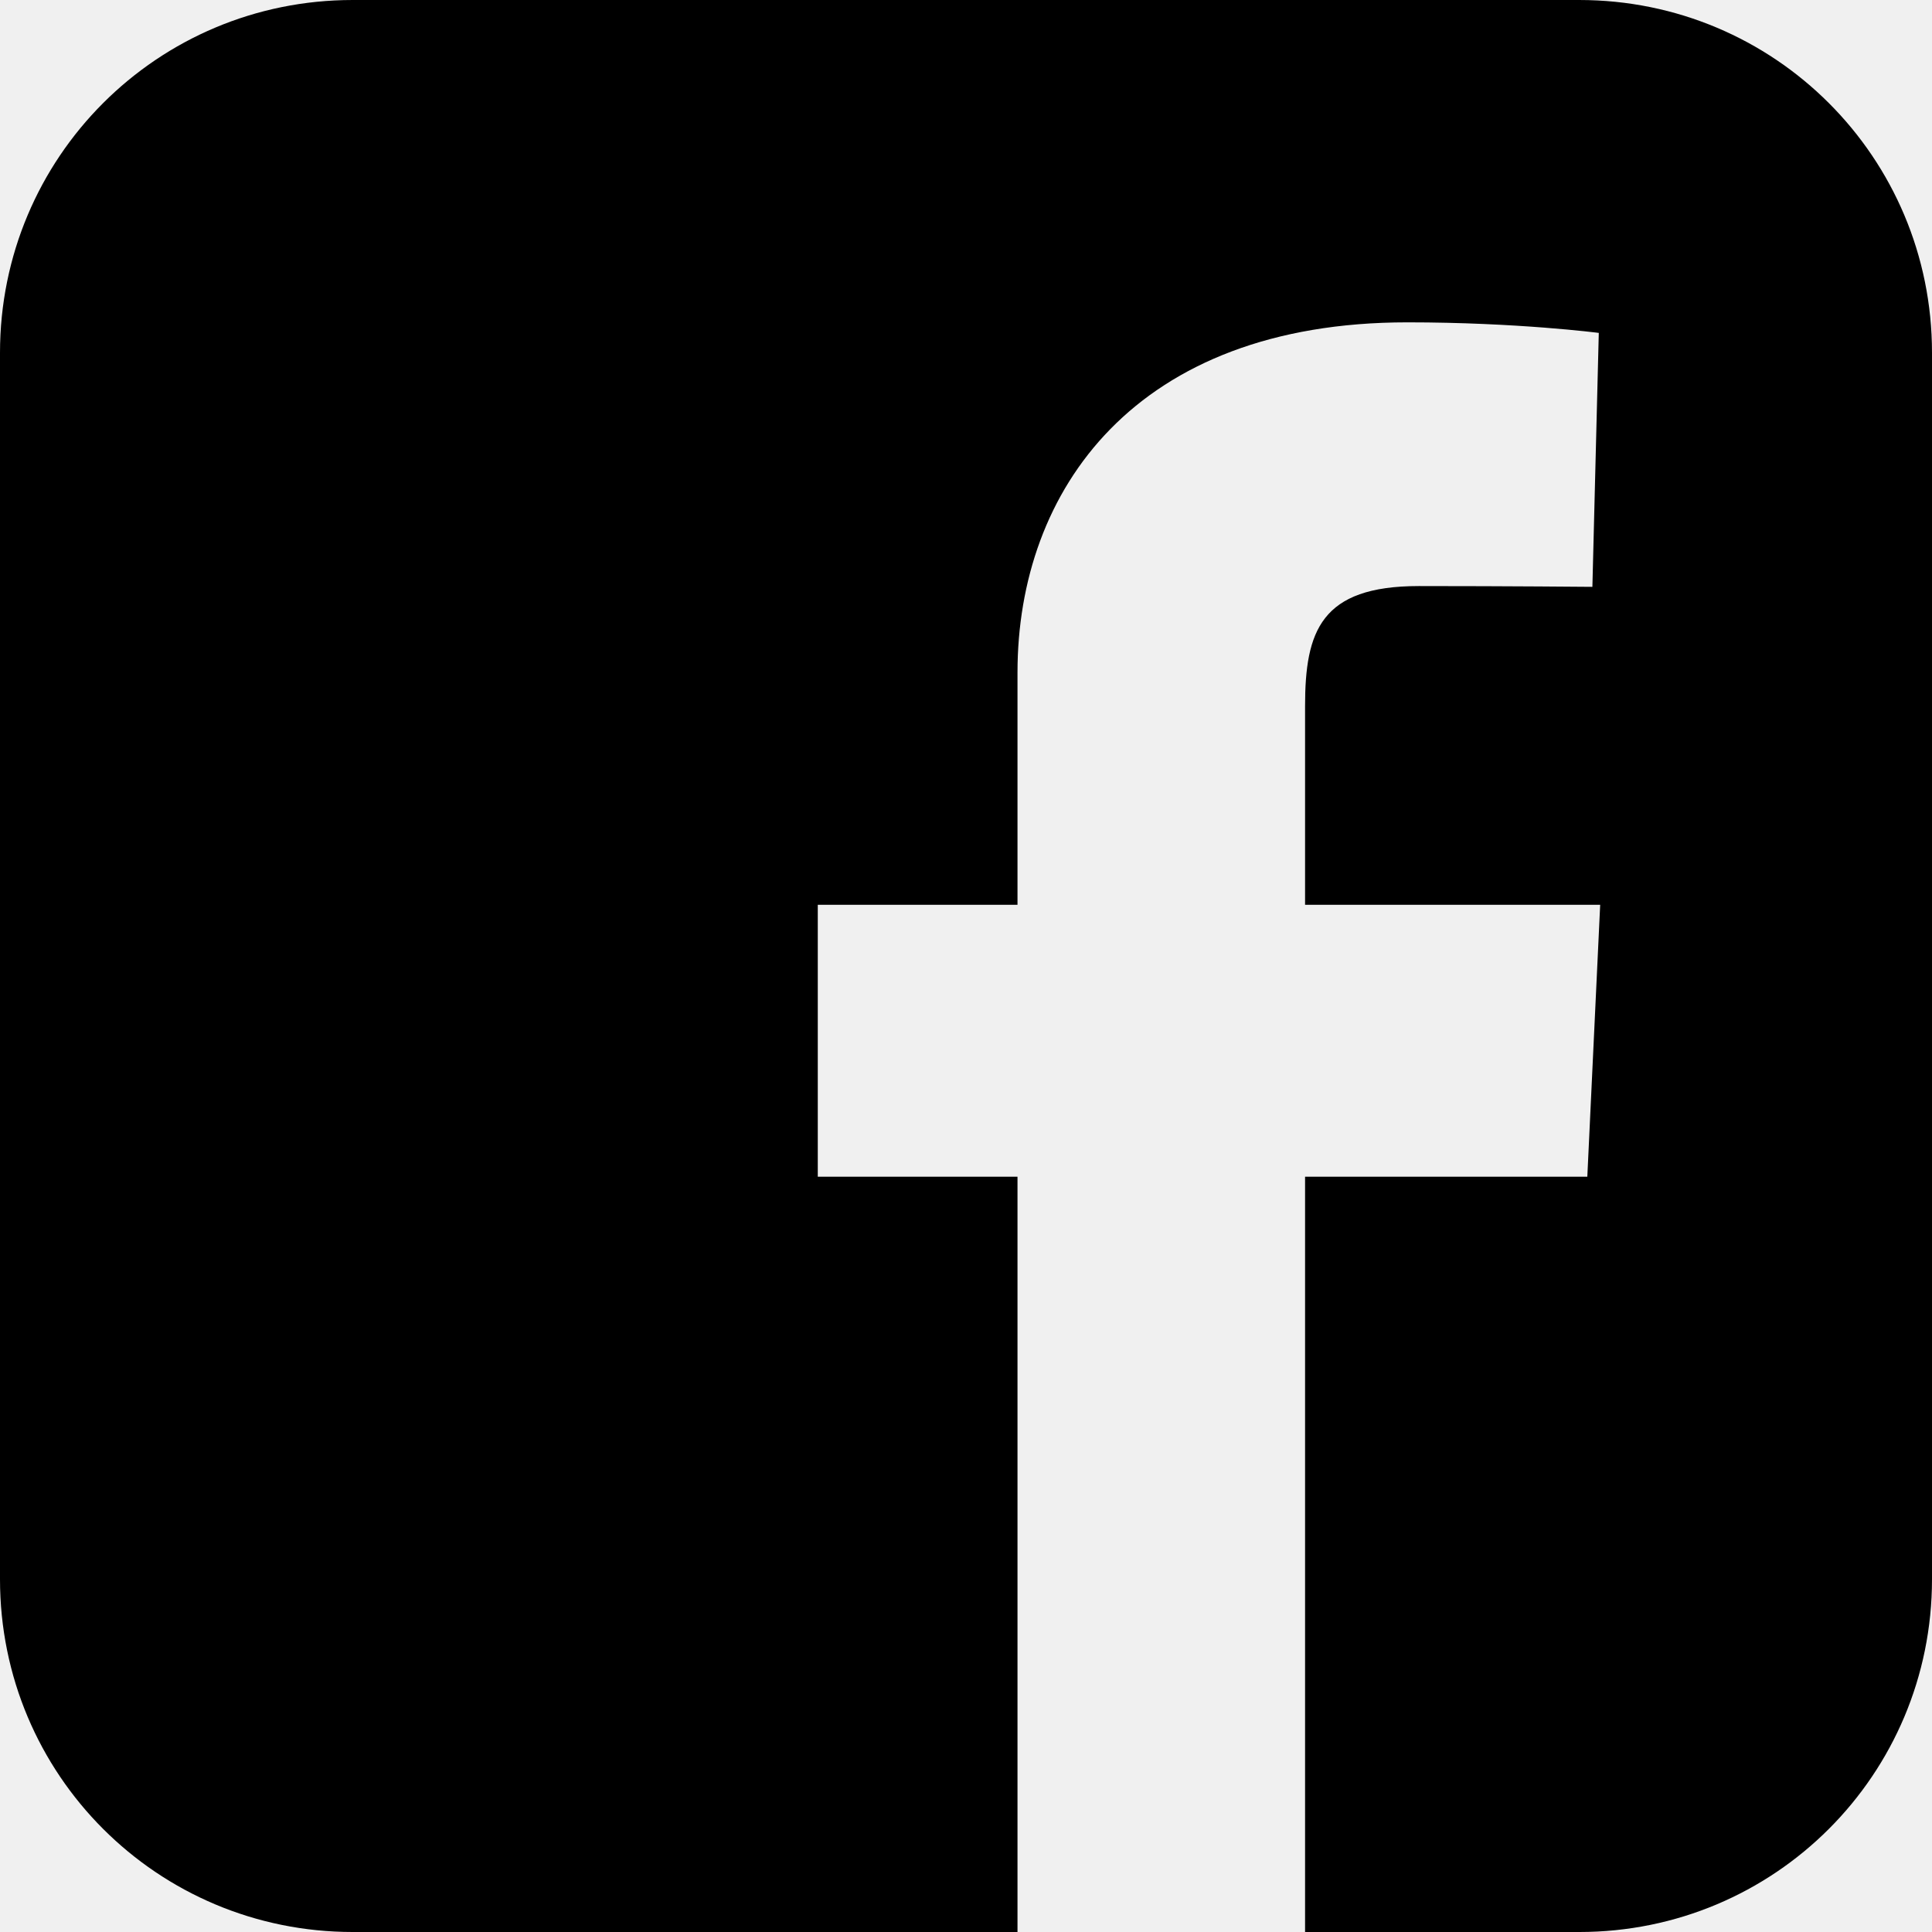
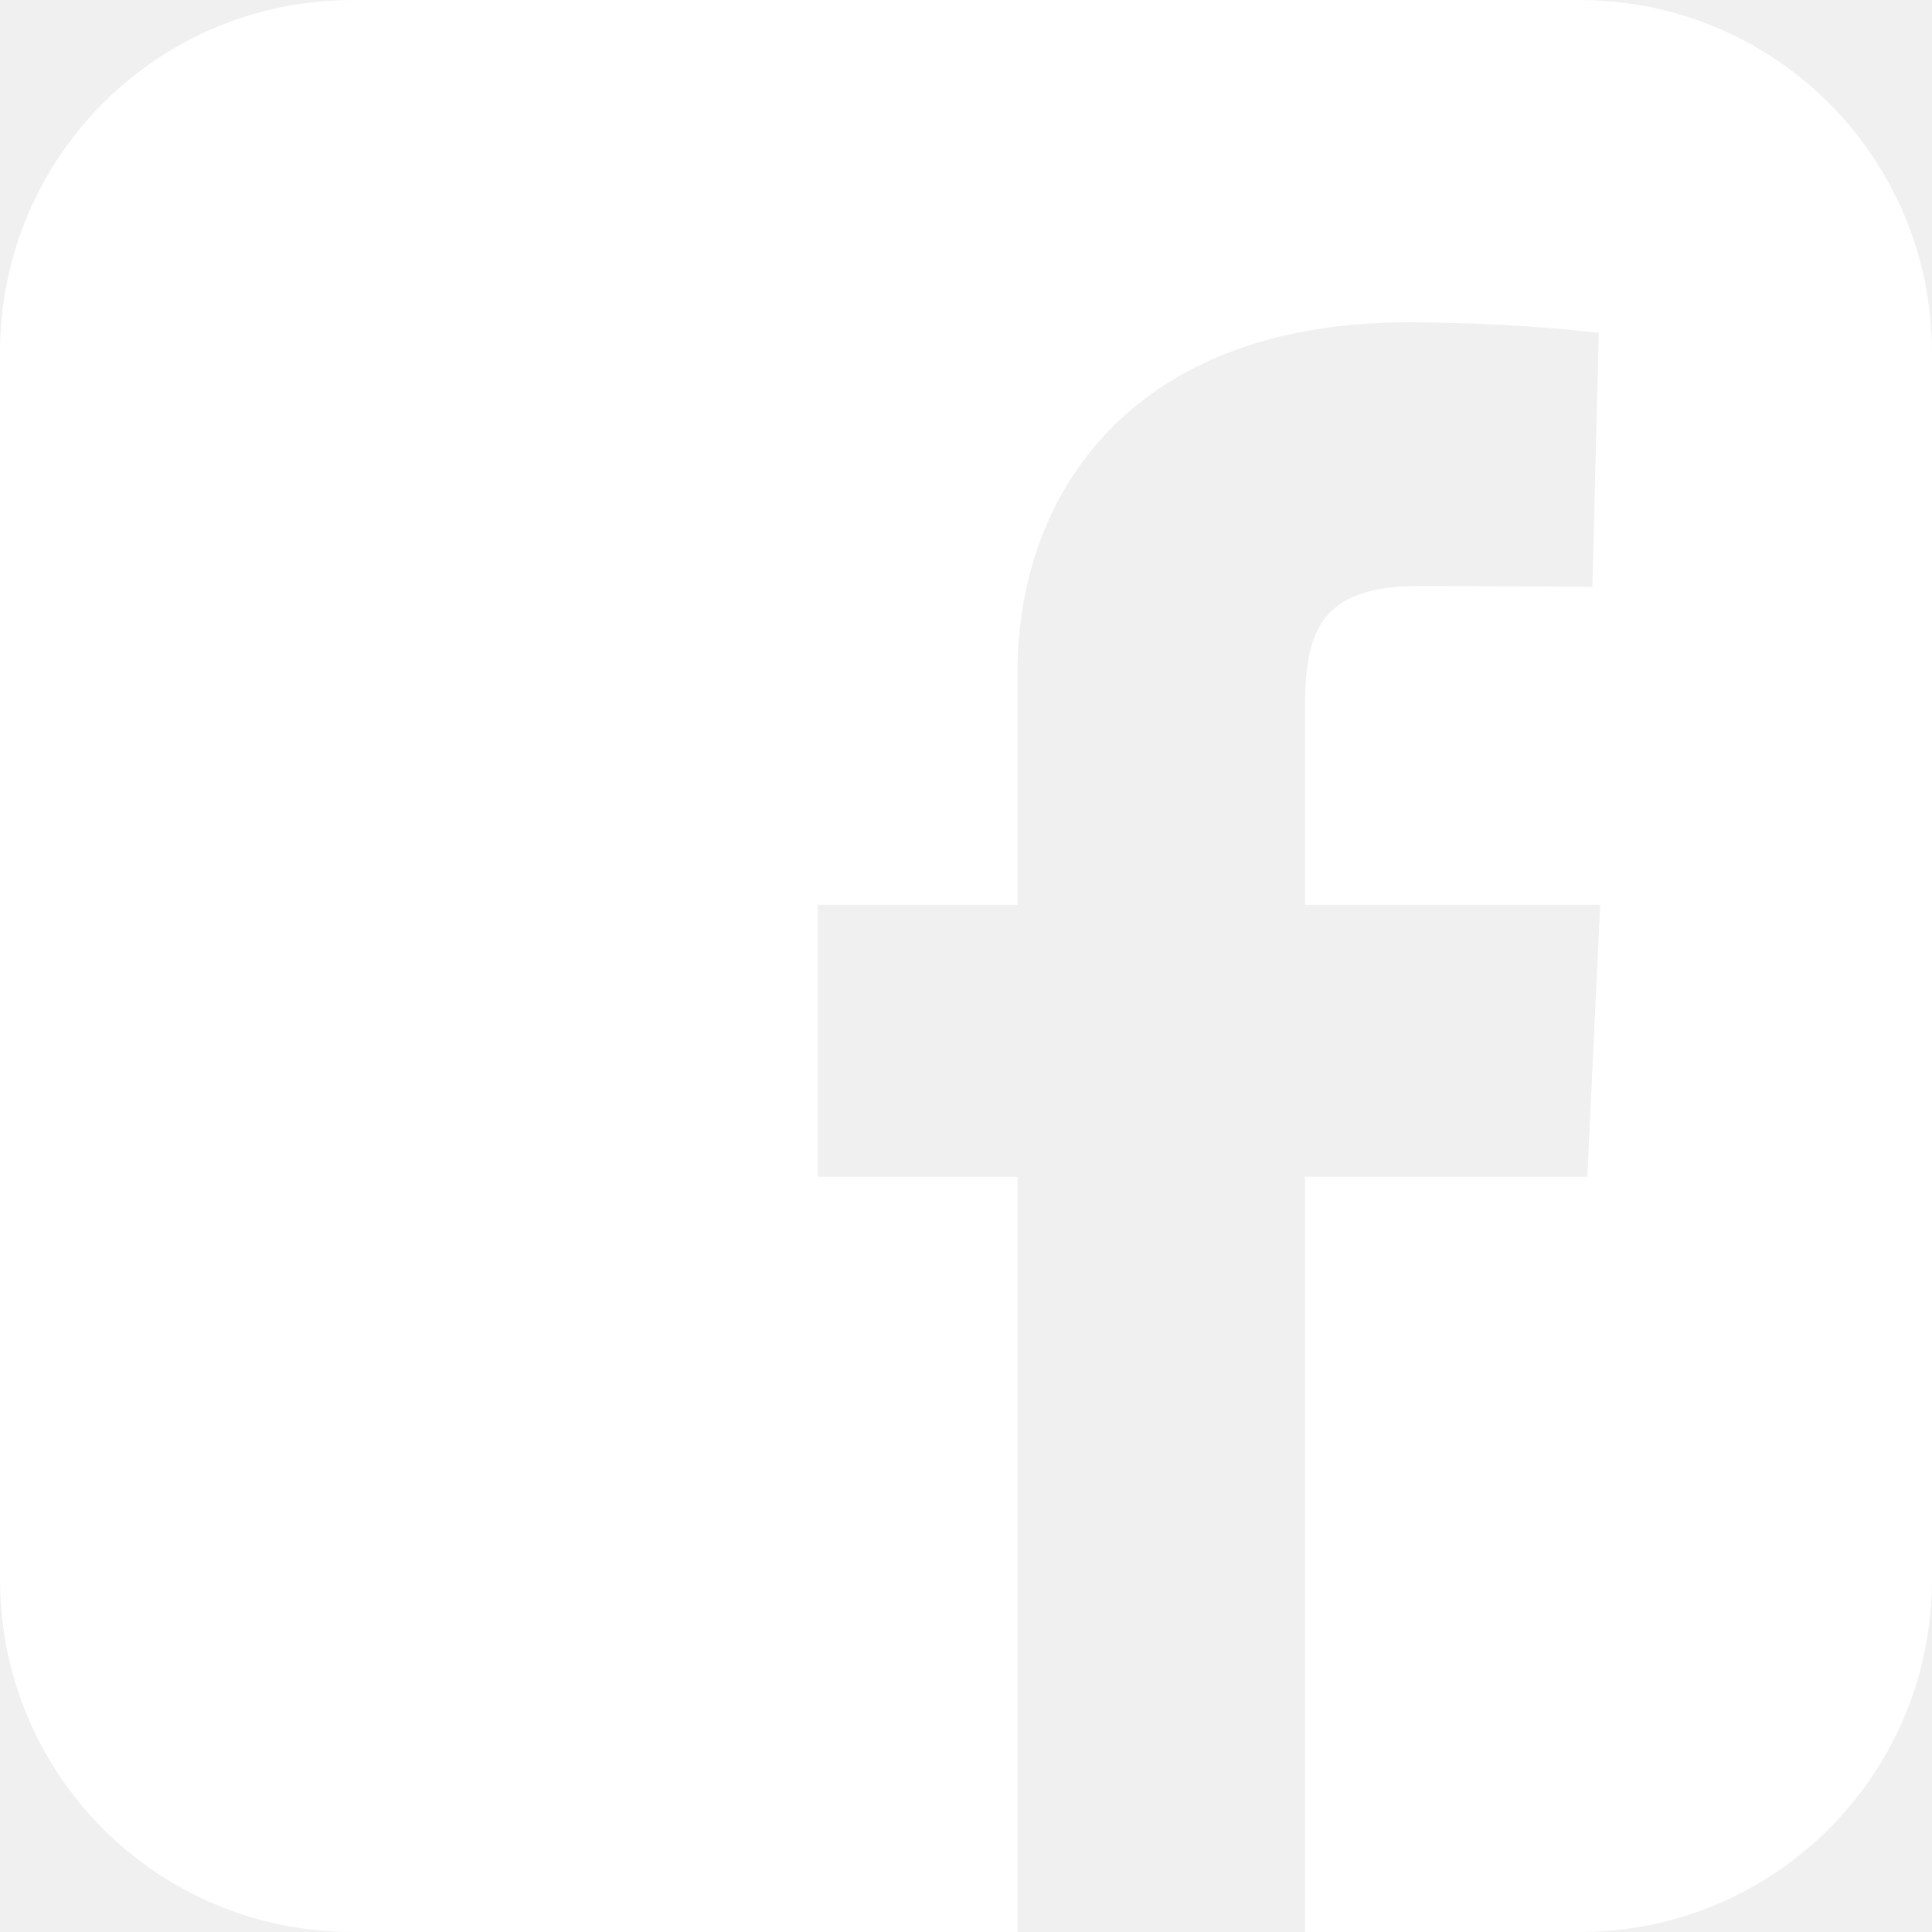
<svg xmlns="http://www.w3.org/2000/svg" width="512" height="512" viewBox="0 0 1000 1000">
-   <path fill="#000000" d="M182.594 0C81.445 0 0 81.445 0 182.594v634.813c0 101.149 81.445 182.594 182.594 182.594h344.063V609.063H423.282v-140.75h103.375v-120.25c0-94.475 61.079-181.219 201.781-181.219c56.968 0 99.094 5.469 99.094 5.469l-3.313 131.438s-42.963-.406-89.844-.406c-50.739 0-58.875 23.378-58.875 62.188v102.781h152.75l-6.656 140.75H675.5v390.938h141.906c101.149 0 182.594-81.445 182.594-182.594V182.595C1000 81.446 918.555.001 817.406.001H182.593z" />
+   <path fill="#FFFFFF" d="M182.594 0C81.445 0 0 81.445 0 182.594v634.813c0 101.149 81.445 182.594 182.594 182.594h344.063V609.063H423.282v-140.75h103.375v-120.25c0-94.475 61.079-181.219 201.781-181.219c56.968 0 99.094 5.469 99.094 5.469l-3.313 131.438s-42.963-.406-89.844-.406c-50.739 0-58.875 23.378-58.875 62.188v102.781h152.75l-6.656 140.75H675.5v390.938h141.906c101.149 0 182.594-81.445 182.594-182.594V182.595C1000 81.446 918.555.001 817.406.001H182.593z" />
</svg>
